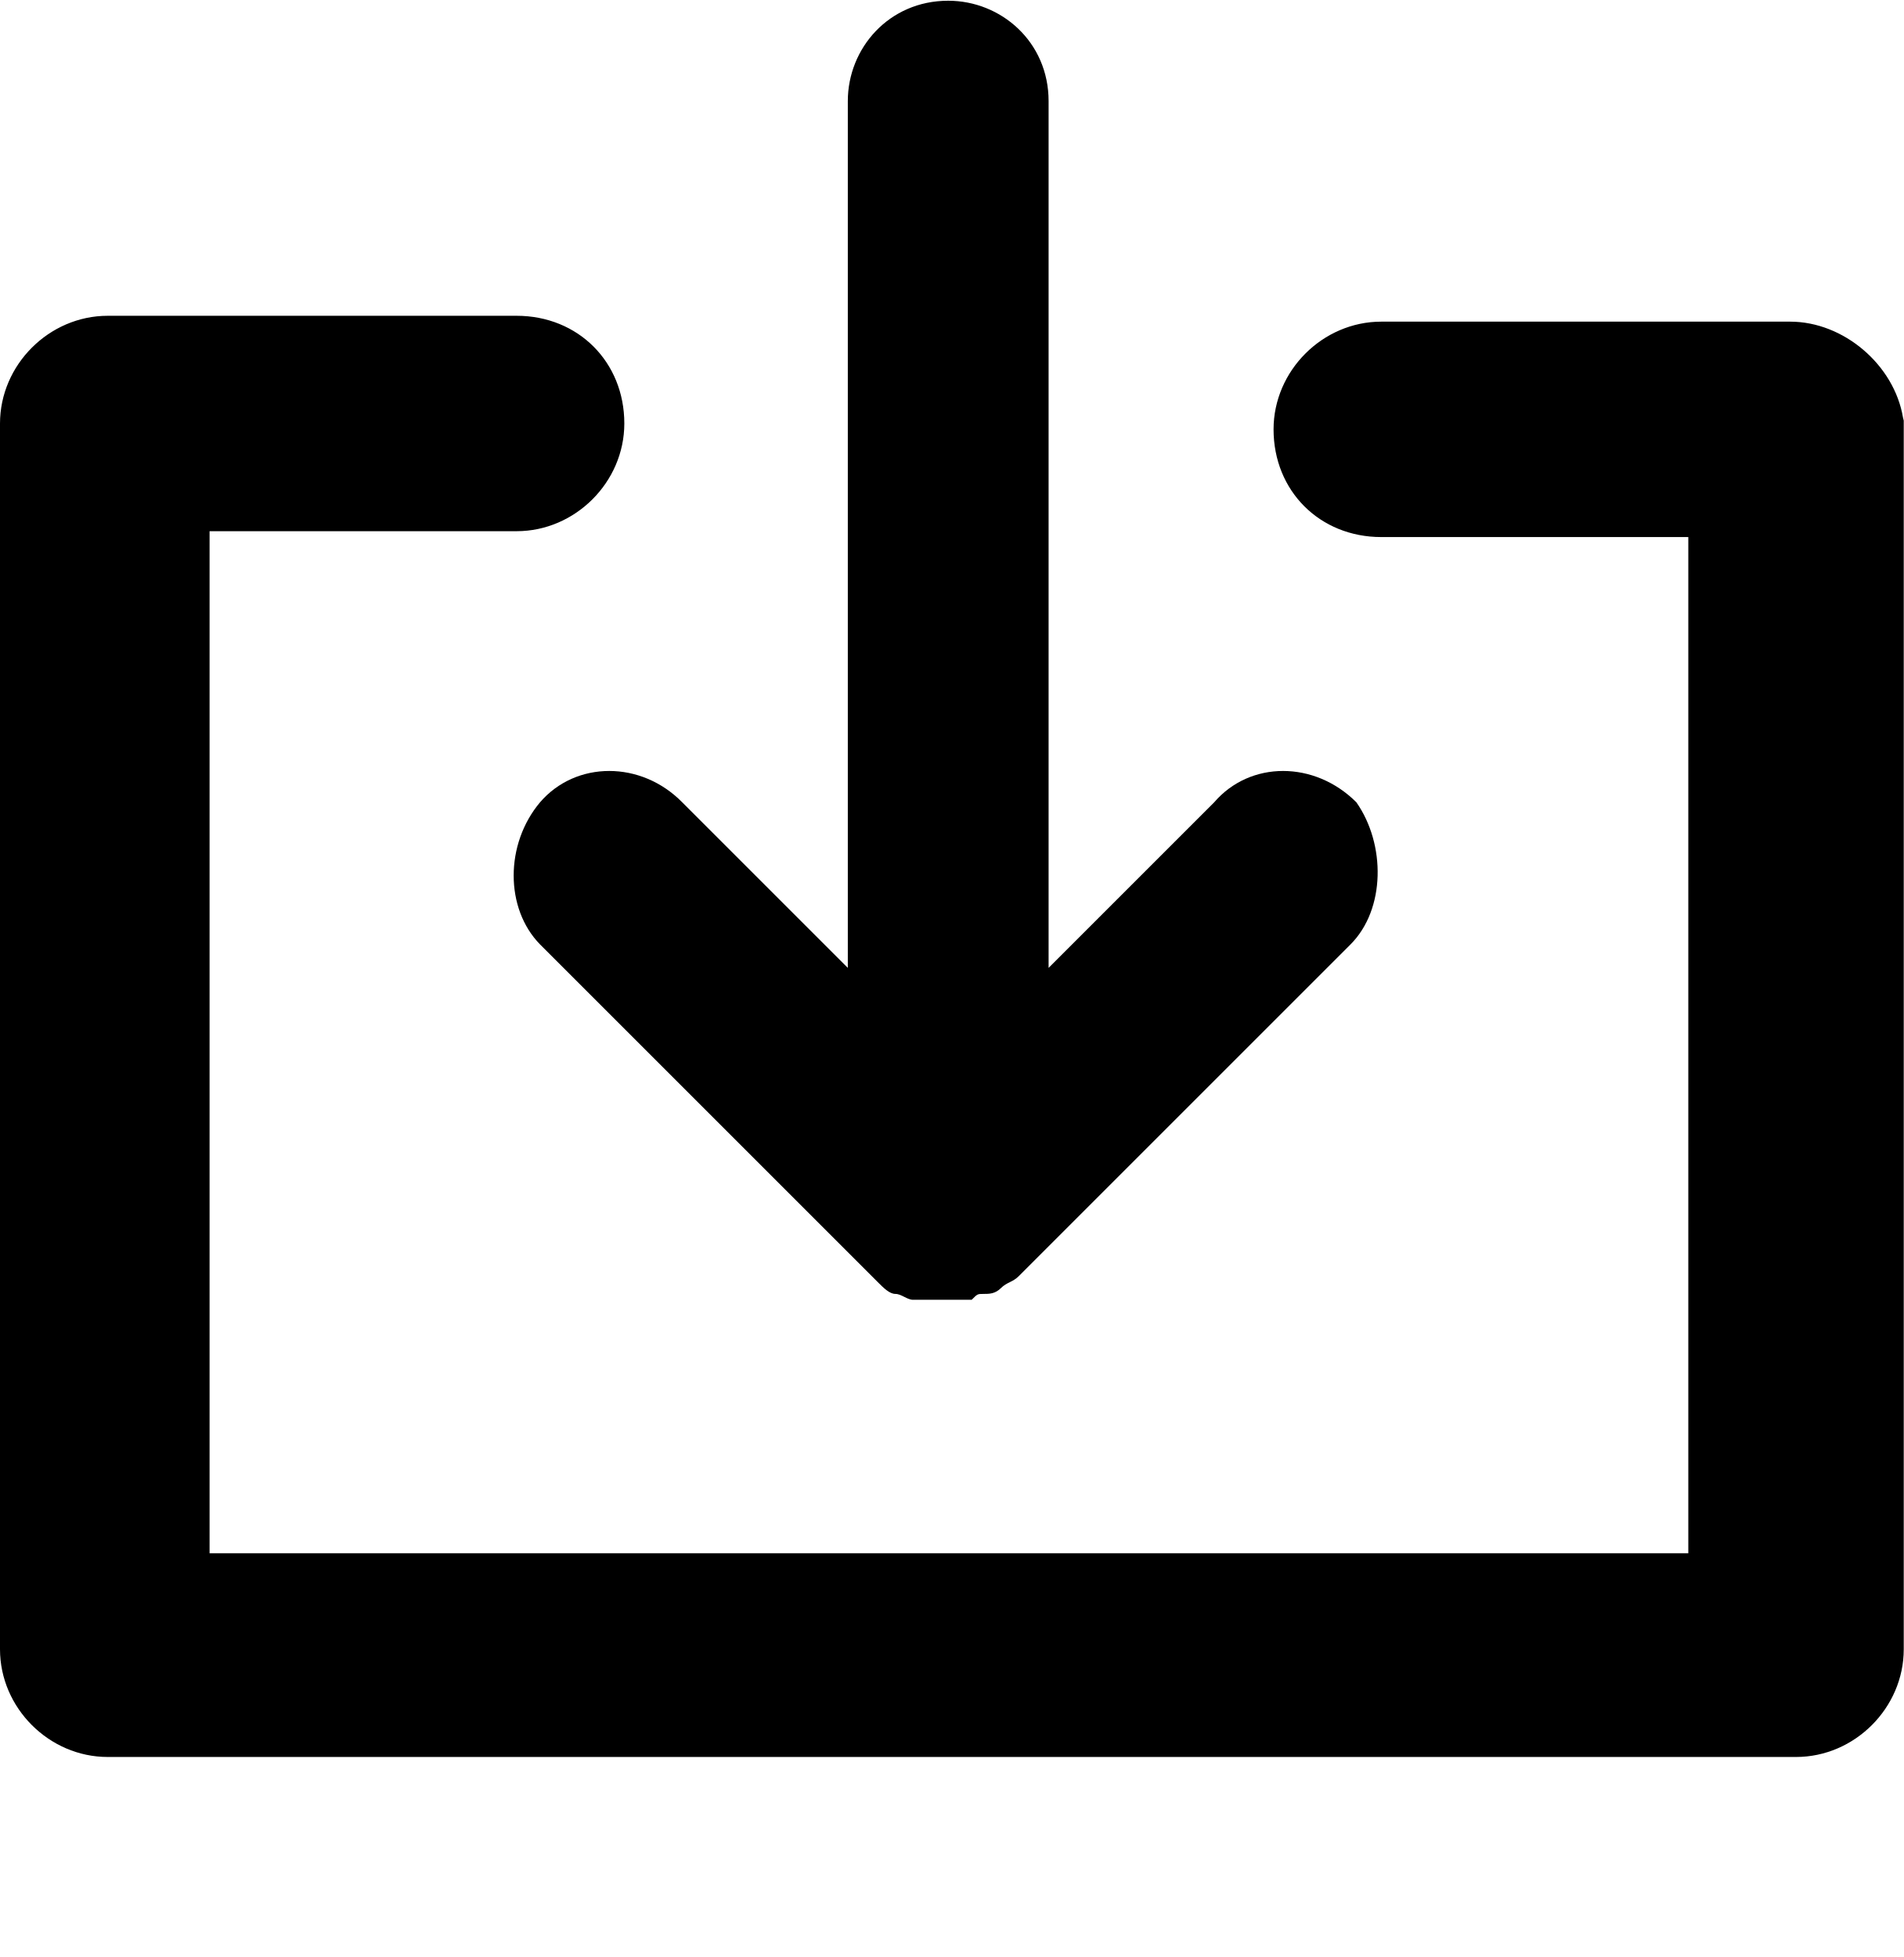
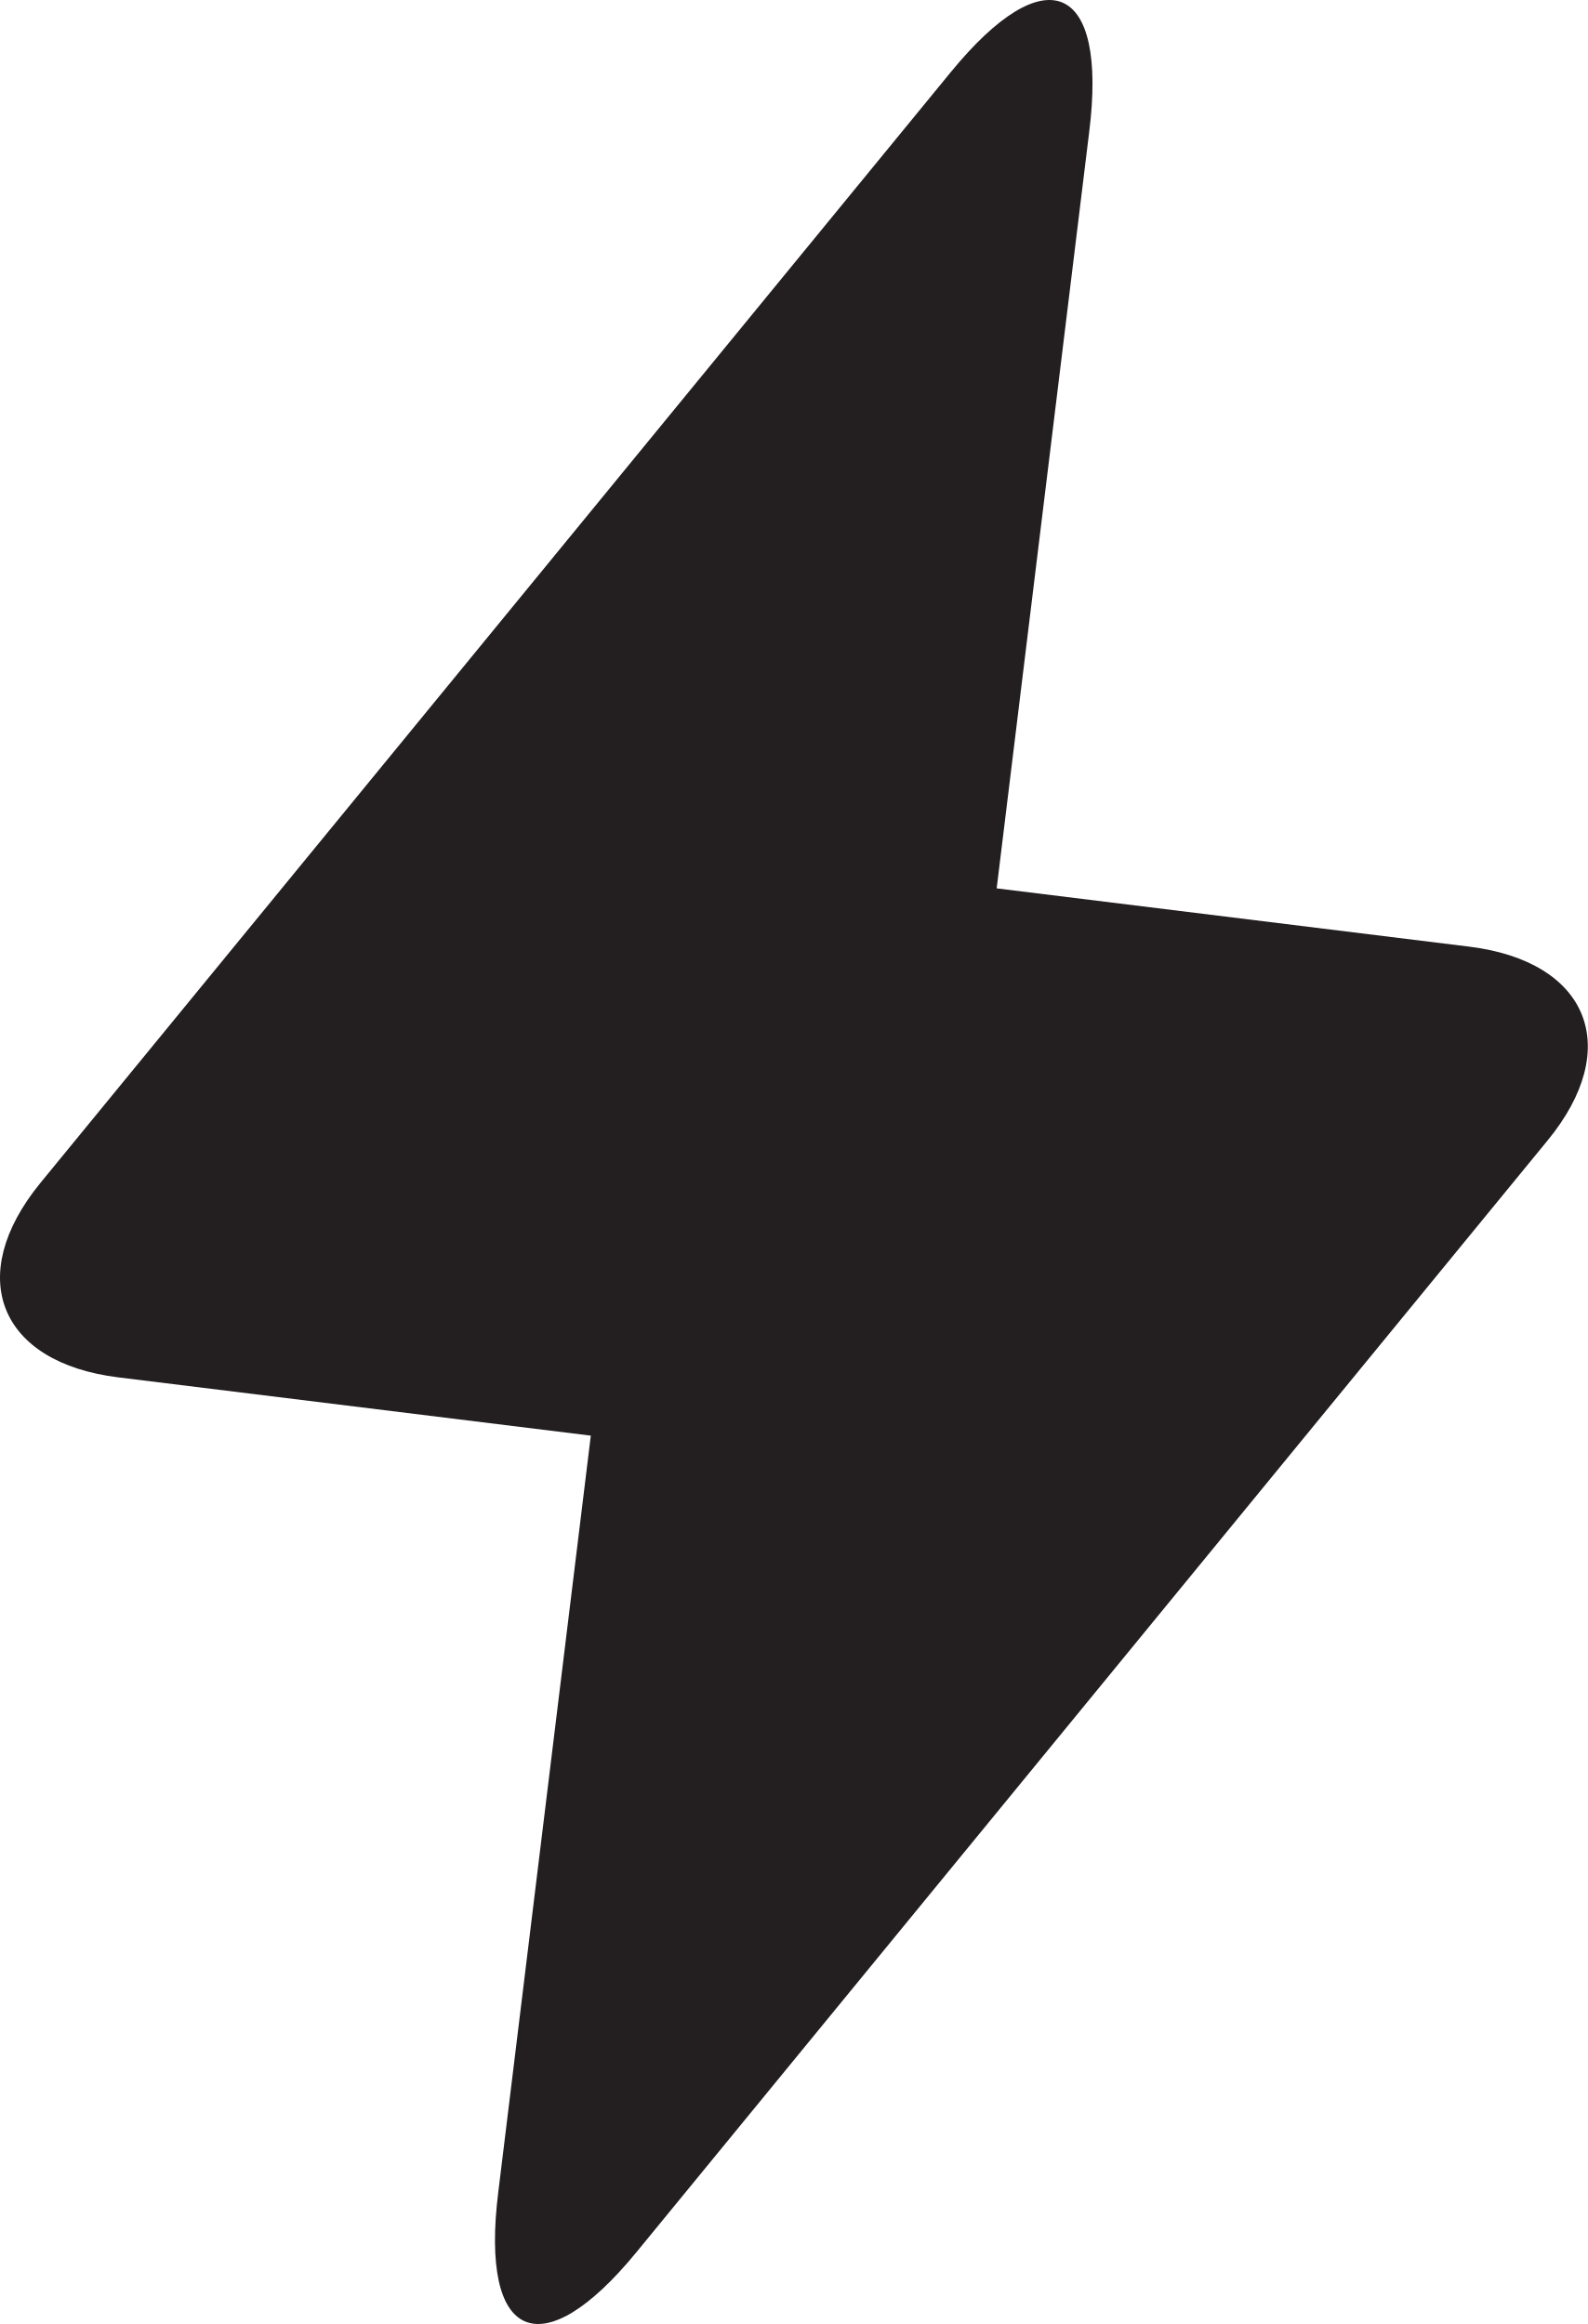
- <svg xmlns="http://www.w3.org/2000/svg" viewBox="386.1 458.4 259.8 267.1">
-   <path d="M645.8 515.4c-1.2-7.2-8.1-13.1-15.4-13.1h-55.8c-8 0-14.7 6.7-14.7 14.7 0 8.4 6.3 14.7 14.7 14.7h41.9v138.7H414.7V530.9h41.9c8 0 14.7-6.7 14.7-14.7 0-8.4-6.3-14.7-14.7-14.7h-55.8c-8 0-14.7 6.7-14.7 14.7v167.3c0 8 6.7 14.7 14.7 14.7h230.4c8 0 14.7-6.7 14.7-14.7V515.8l-.1-.4z" />
-   <path d="M459.8 567.9c-4.8 5.7-4.8 14.5 0 19.4l45.3 45.3.8.8c.8.8 1.6 1.6 2.4 1.6.8 0 1.6.8 2.4.8h8c.8-.8.8-.8 1.6-.8s1.6 0 2.4-.8c.8-.8 1.6-.8 2.4-1.6l45.3-45.3c4.8-4.8 4.8-13.7.8-19.4-5.7-5.7-14.5-5.7-19.4 0l-22.6 22.6V472.2c0-8.1-6.5-13.7-13.7-13.7-8.1 0-13.7 6.5-13.7 13.7v118.3l-22.6-22.6c-5.6-5.7-14.5-5.7-19.4 0z" />
+ <svg xmlns="http://www.w3.org/2000/svg" version="1.1" id="Layer_1" x="0px" y="0px" width="204.219px" height="298.95px" viewBox="0 0 204.219 298.95" style="enable-background:new 0 0 204.219 298.95;" xml:space="preserve">
+   <path style="fill:#231F20;" d="M198.988,146.775l-117.1,142.9c-12.2,14.9-20.2,11.5-17.8-7.7l11.9-97.3l-60.8-7.5  c-15.3-1.9-19.8-13-10-25l117.1-142.9c12.2-14.9,20.2-11.5,17.8,7.7l-11.9,97.3l60.8,7.5  C204.288,123.675,208.888,134.775,198.988,146.775L198.988,146.775z" />
</svg>
